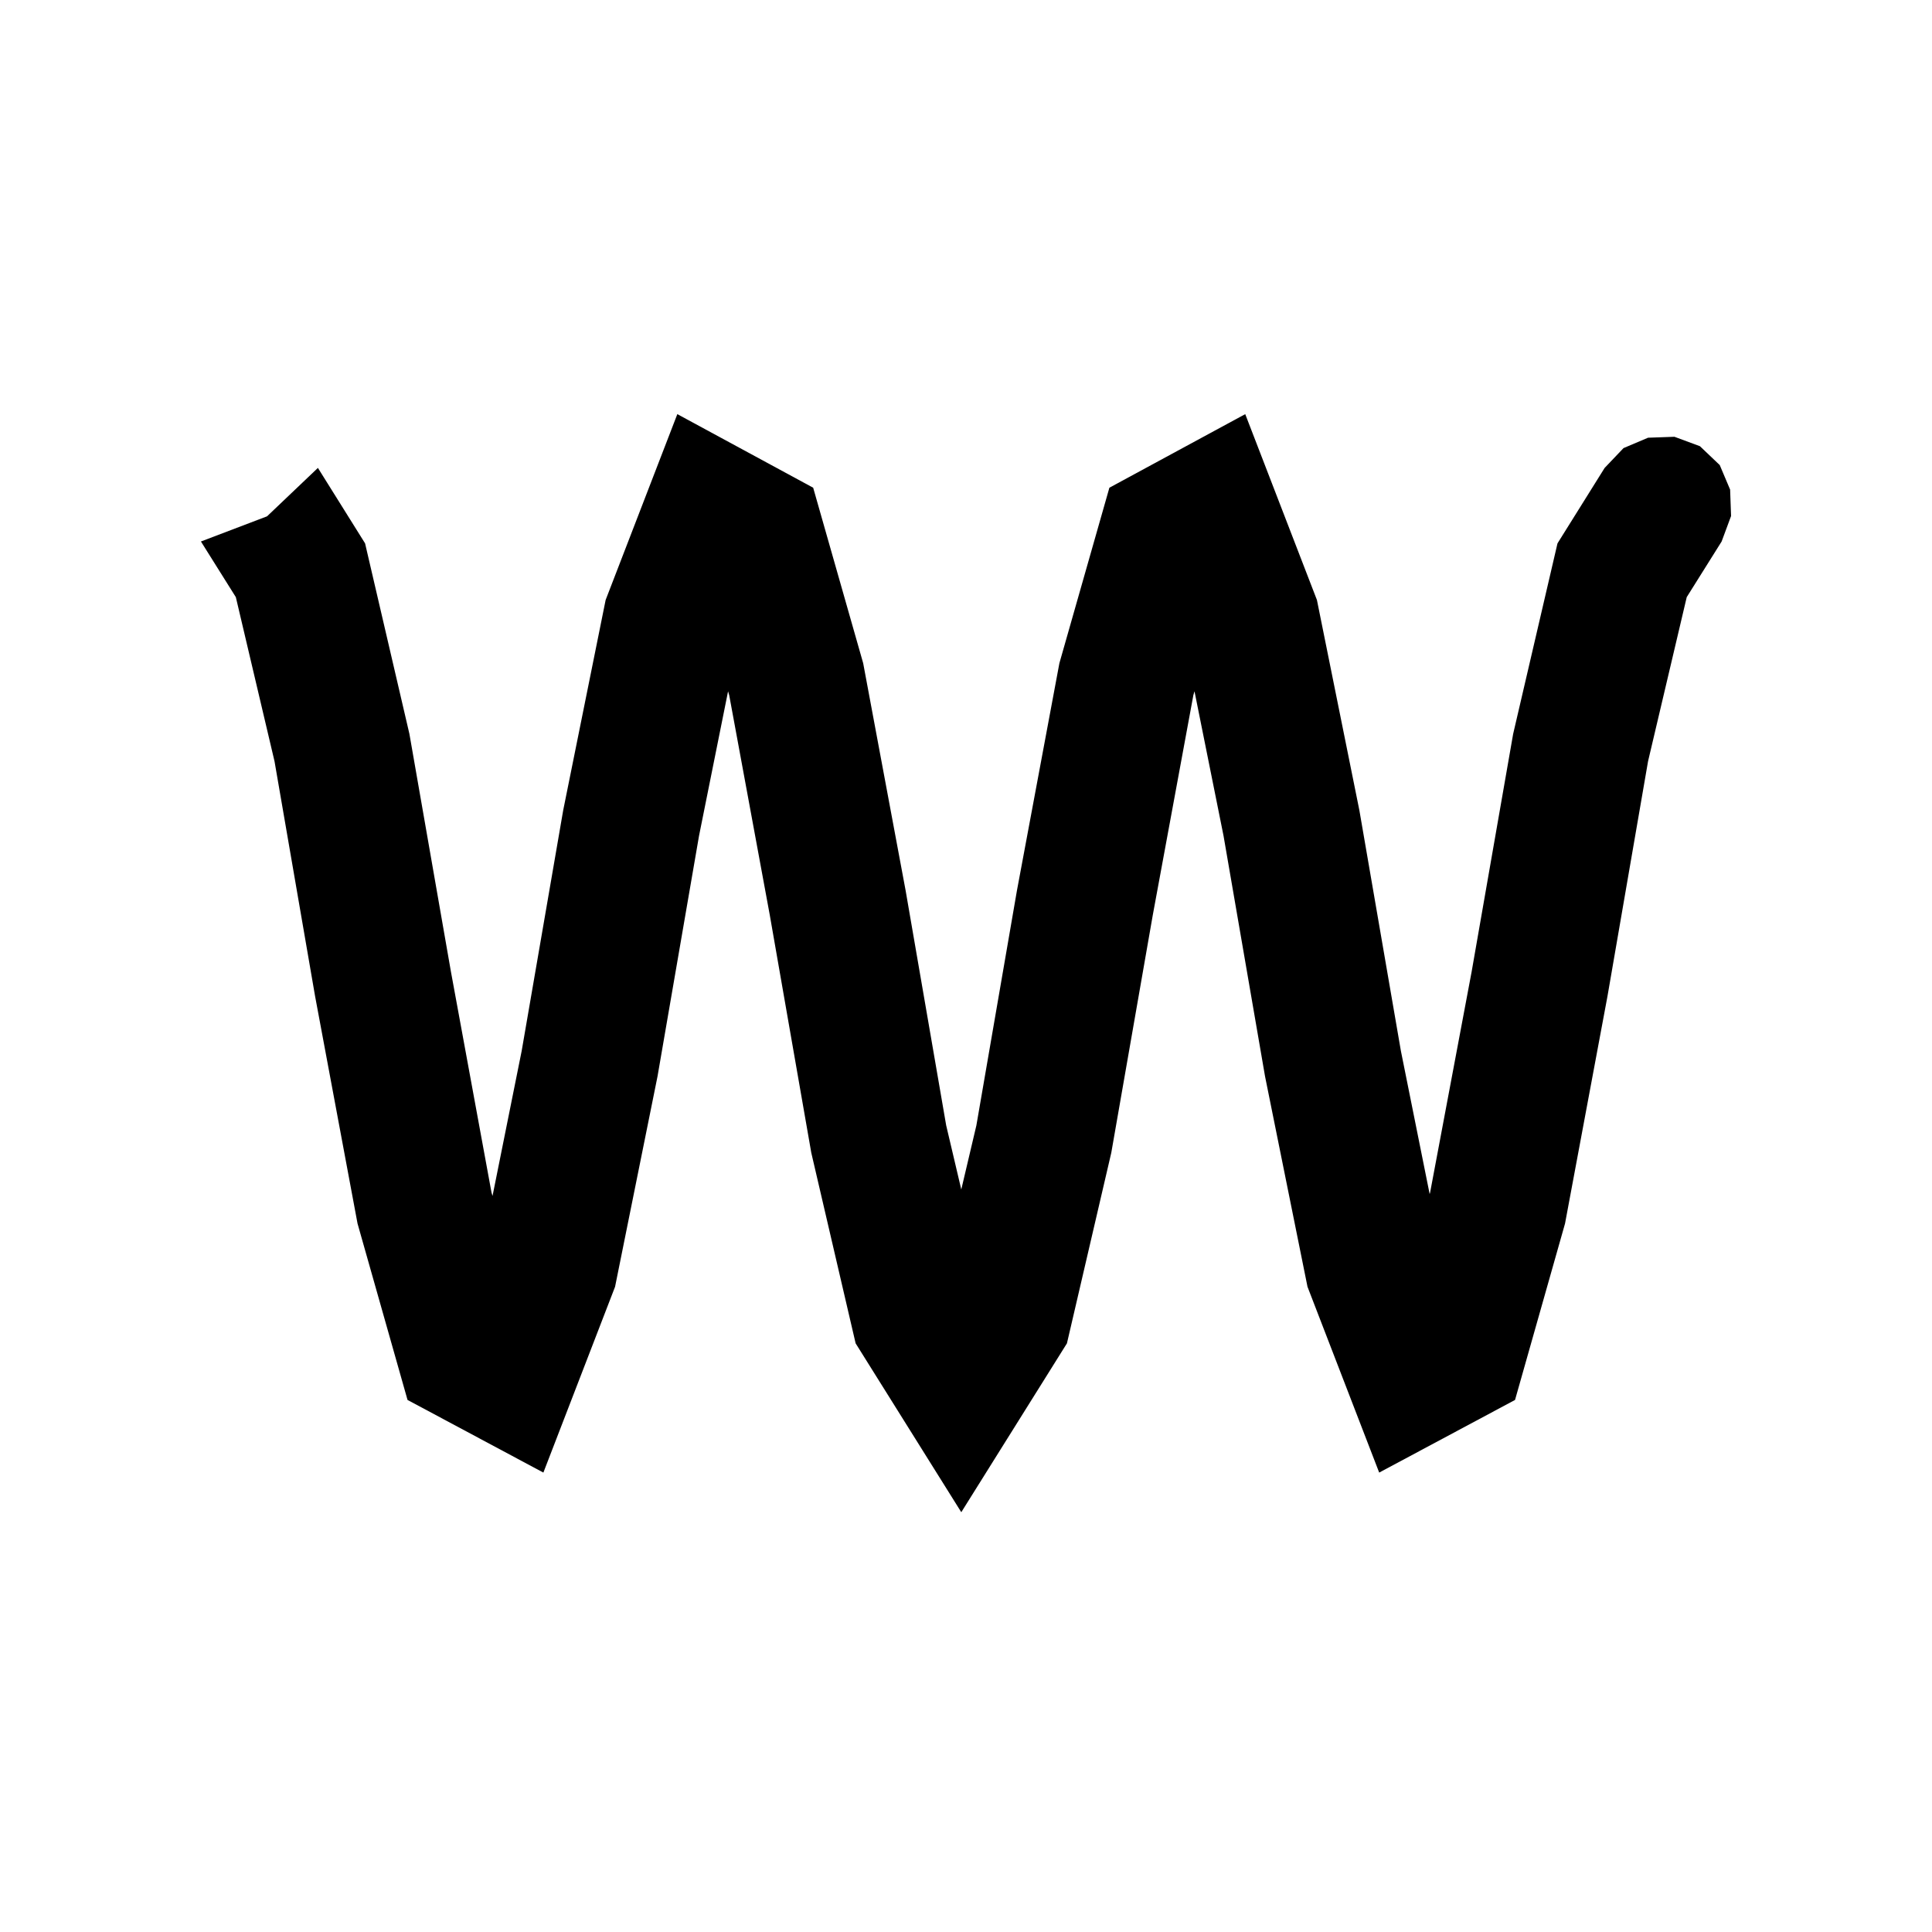
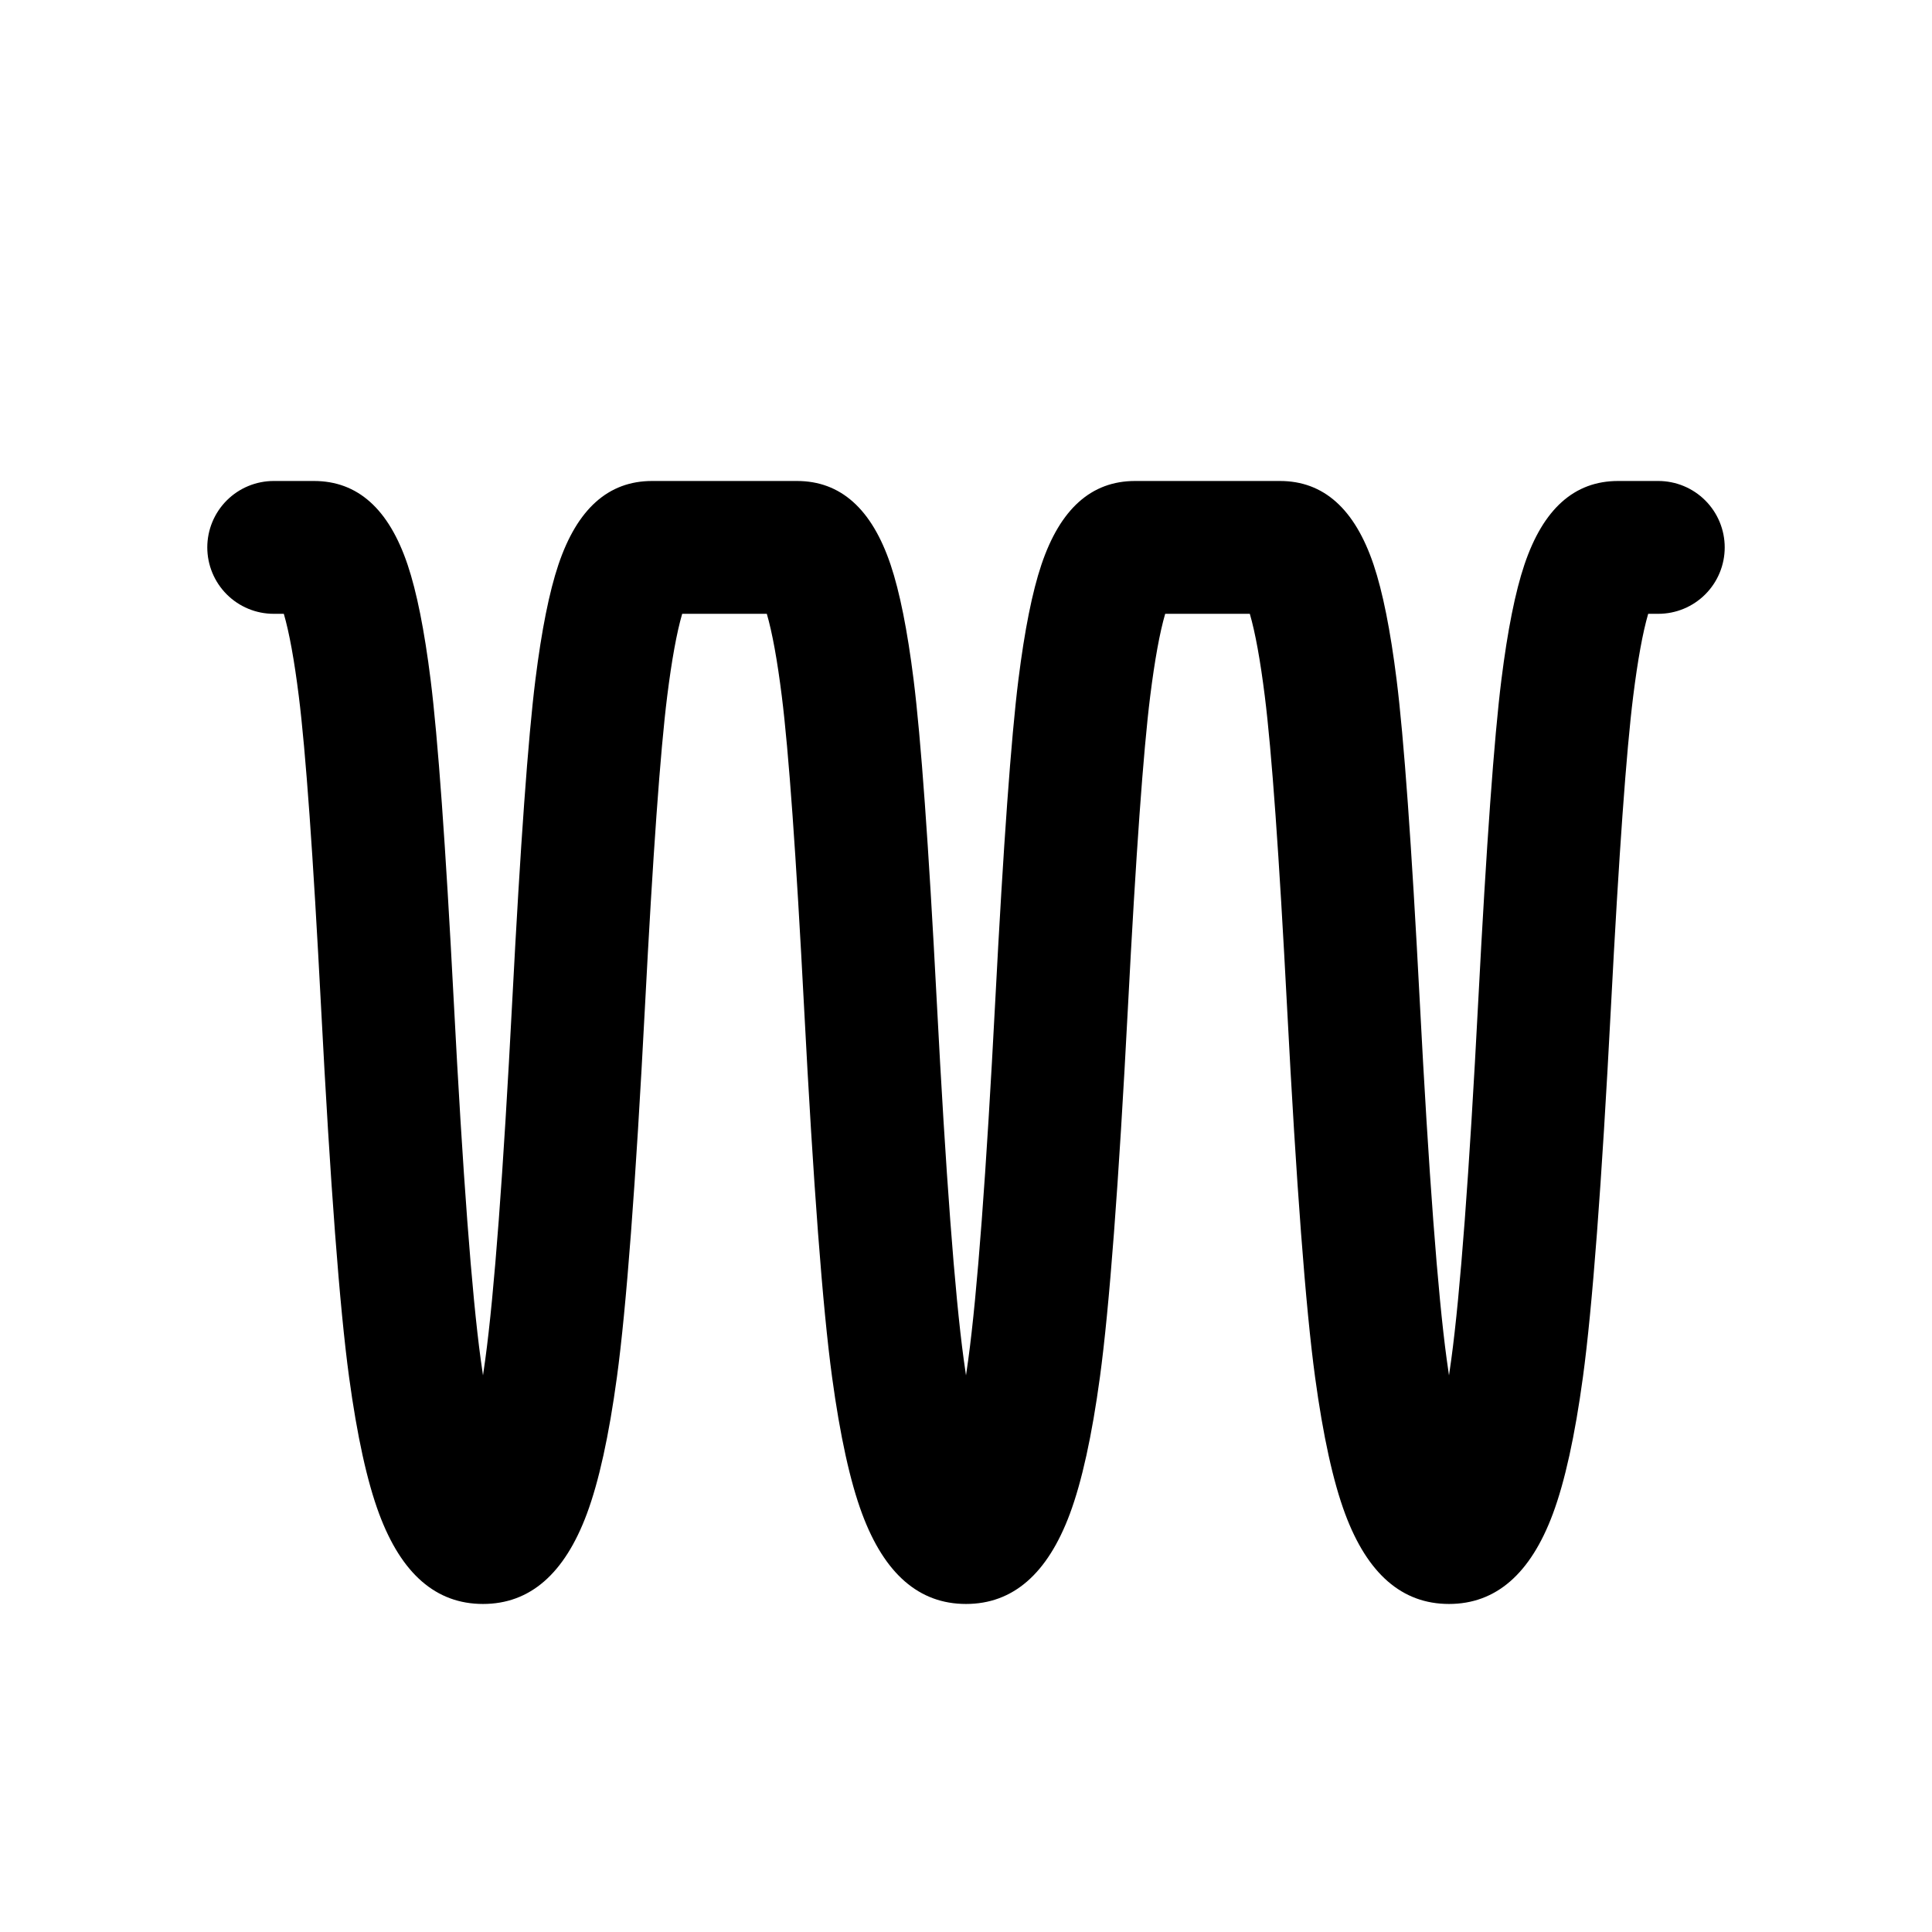
<svg xmlns="http://www.w3.org/2000/svg" viewBox="0 0 2048 2048">
-   <path d="M233 595 259 606 287 607 314 597 335 577 346 551 347 523 213 574 250 633 291 807 334 1056 379 1297 432 1484 576 1561 652 1364 697 1141 741 886 783 677 795 647 738 616 773 737 816 970 860 1222 907 1424 1019 1603 1131 1424 1178 1222 1222 970 1265 737 1300 616 1243 647 1255 677 1297 886 1341 1141 1386 1364 1462 1561 1606 1484 1659 1297 1704 1056 1747 807 1788 633 1825 574 1835 547 1834 519 1823 493 1802 473 1775 463 1747 464 1721 475 1701 496 1651 576 1604 778 1560 1030 1516 1264 1482 1384 1539 1354 1527 1323 1485 1114 1441 859 1396 636 1320 439 1176 517 1123 703 1078 944 1035 1193 994 1367 1019 1328 1044 1367 1003 1193 960 944 915 703 862 517 718 439 642 636 597 859 553 1114 511 1323 499 1354 556 1384 521 1264 478 1030 434 778 387 576 337 496Z" />
+   <path d="M332.800 509.867L290.133 509.867Q283.200 509.867 276.399 511.219Q269.598 512.572 263.192 515.226Q256.786 517.879 251.021 521.731Q245.256 525.583 240.353 530.486Q235.450 535.389 231.598 541.154Q227.746 546.920 225.092 553.326Q222.439 559.732 221.086 566.532Q219.733 573.333 219.733 580.267Q219.733 587.201 221.086 594.001Q222.439 600.802 225.092 607.208Q227.746 613.614 231.598 619.379Q235.450 625.144 240.353 630.047Q245.256 634.950 251.021 638.802Q256.786 642.654 263.192 645.308Q269.598 647.961 276.399 649.314Q283.200 650.667 290.133 650.667L300.860 650.667Q309.547 680.555 316.740 737.976Q327.695 825.432 340.357 1067.947Q355.079 1349.902 370.036 1459.791Q382.776 1553.390 401.924 1604.782Q437.500 1700.267 512.000 1700.267Q586.500 1700.267 622.076 1604.782Q641.224 1553.391 653.964 1459.791Q668.921 1349.902 683.643 1067.947Q696.305 825.432 707.260 737.976Q714.453 680.556 723.141 650.667L812.859 650.667Q821.547 680.556 828.740 737.976Q839.695 825.433 852.357 1067.947Q867.079 1349.902 882.036 1459.791Q894.776 1553.391 913.924 1604.782Q949.500 1700.267 1024.000 1700.267Q1098.500 1700.267 1134.076 1604.782Q1153.224 1553.391 1165.964 1459.791Q1180.921 1349.902 1195.643 1067.947Q1208.305 825.433 1219.260 737.976Q1226.453 680.556 1235.141 650.667L1324.859 650.667Q1333.547 680.556 1340.740 737.976Q1351.695 825.432 1364.357 1067.948Q1379.079 1349.902 1394.036 1459.791Q1406.776 1553.390 1425.924 1604.782Q1461.500 1700.267 1536.000 1700.267Q1610.500 1700.267 1646.076 1604.782Q1665.224 1553.390 1677.964 1459.791Q1692.921 1349.902 1707.643 1067.947Q1720.305 825.431 1731.260 737.976Q1738.453 680.556 1747.141 650.667L1757.867 650.667Q1764.801 650.667 1771.601 649.314Q1778.402 647.961 1784.807 645.308Q1791.214 642.654 1796.979 638.802Q1802.744 634.950 1807.647 630.047Q1812.550 625.144 1816.402 619.379Q1820.254 613.614 1822.908 607.208Q1825.561 600.802 1826.914 594.001Q1828.267 587.201 1828.267 580.267Q1828.267 573.333 1826.914 566.532Q1825.561 559.732 1822.908 553.326Q1820.254 546.920 1816.402 541.154Q1812.550 535.389 1807.647 530.486Q1802.744 525.583 1796.979 521.731Q1791.214 517.879 1784.807 515.226Q1778.402 512.572 1771.601 511.219Q1764.801 509.867 1757.867 509.867L1715.200 509.867Q1645.809 509.867 1615.951 598.534Q1601.423 641.676 1591.552 720.476Q1579.963 812.995 1567.034 1060.606Q1552.618 1336.713 1538.450 1440.802Q1537.246 1449.654 1536.000 1457.984Q1534.755 1449.655 1533.550 1440.802Q1519.382 1336.713 1504.966 1060.606Q1492.037 812.994 1480.448 720.476Q1470.577 641.676 1456.049 598.534Q1426.191 509.867 1356.800 509.867L1203.200 509.867Q1133.809 509.867 1103.951 598.534Q1089.423 641.675 1079.552 720.475Q1067.963 812.994 1055.034 1060.605Q1040.618 1336.713 1026.450 1440.802Q1025.245 1449.660 1024.000 1457.984Q1022.755 1449.659 1021.550 1440.802Q1007.382 1336.713 992.966 1060.606Q980.037 812.994 968.448 720.476Q958.577 641.676 944.049 598.534Q914.191 509.867 844.800 509.867L691.200 509.867Q621.809 509.867 591.951 598.534Q577.423 641.676 567.552 720.476Q555.963 812.995 543.034 1060.606Q528.618 1336.713 514.450 1440.802Q513.245 1449.660 512.000 1457.984Q510.755 1449.659 509.550 1440.802Q495.382 1336.714 480.966 1060.606Q468.037 812.995 456.448 720.476Q446.577 641.676 432.049 598.534Q402.191 509.867 332.800 509.867Z" />
</svg>
